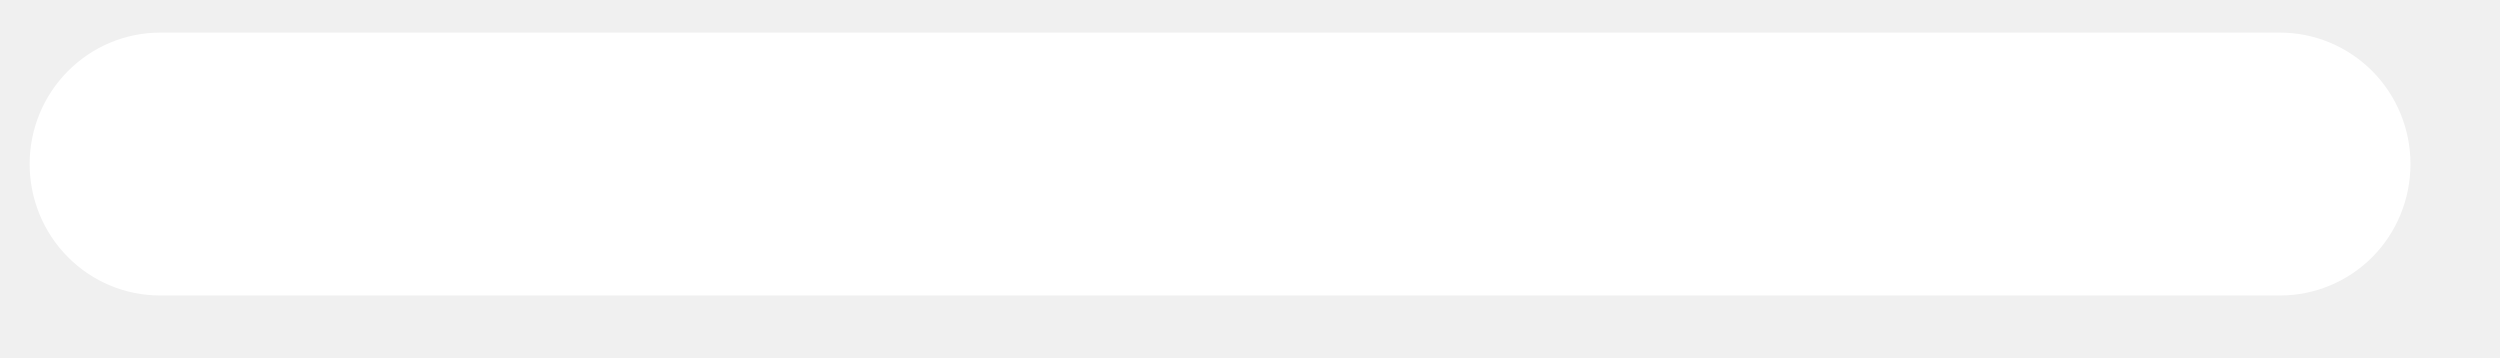
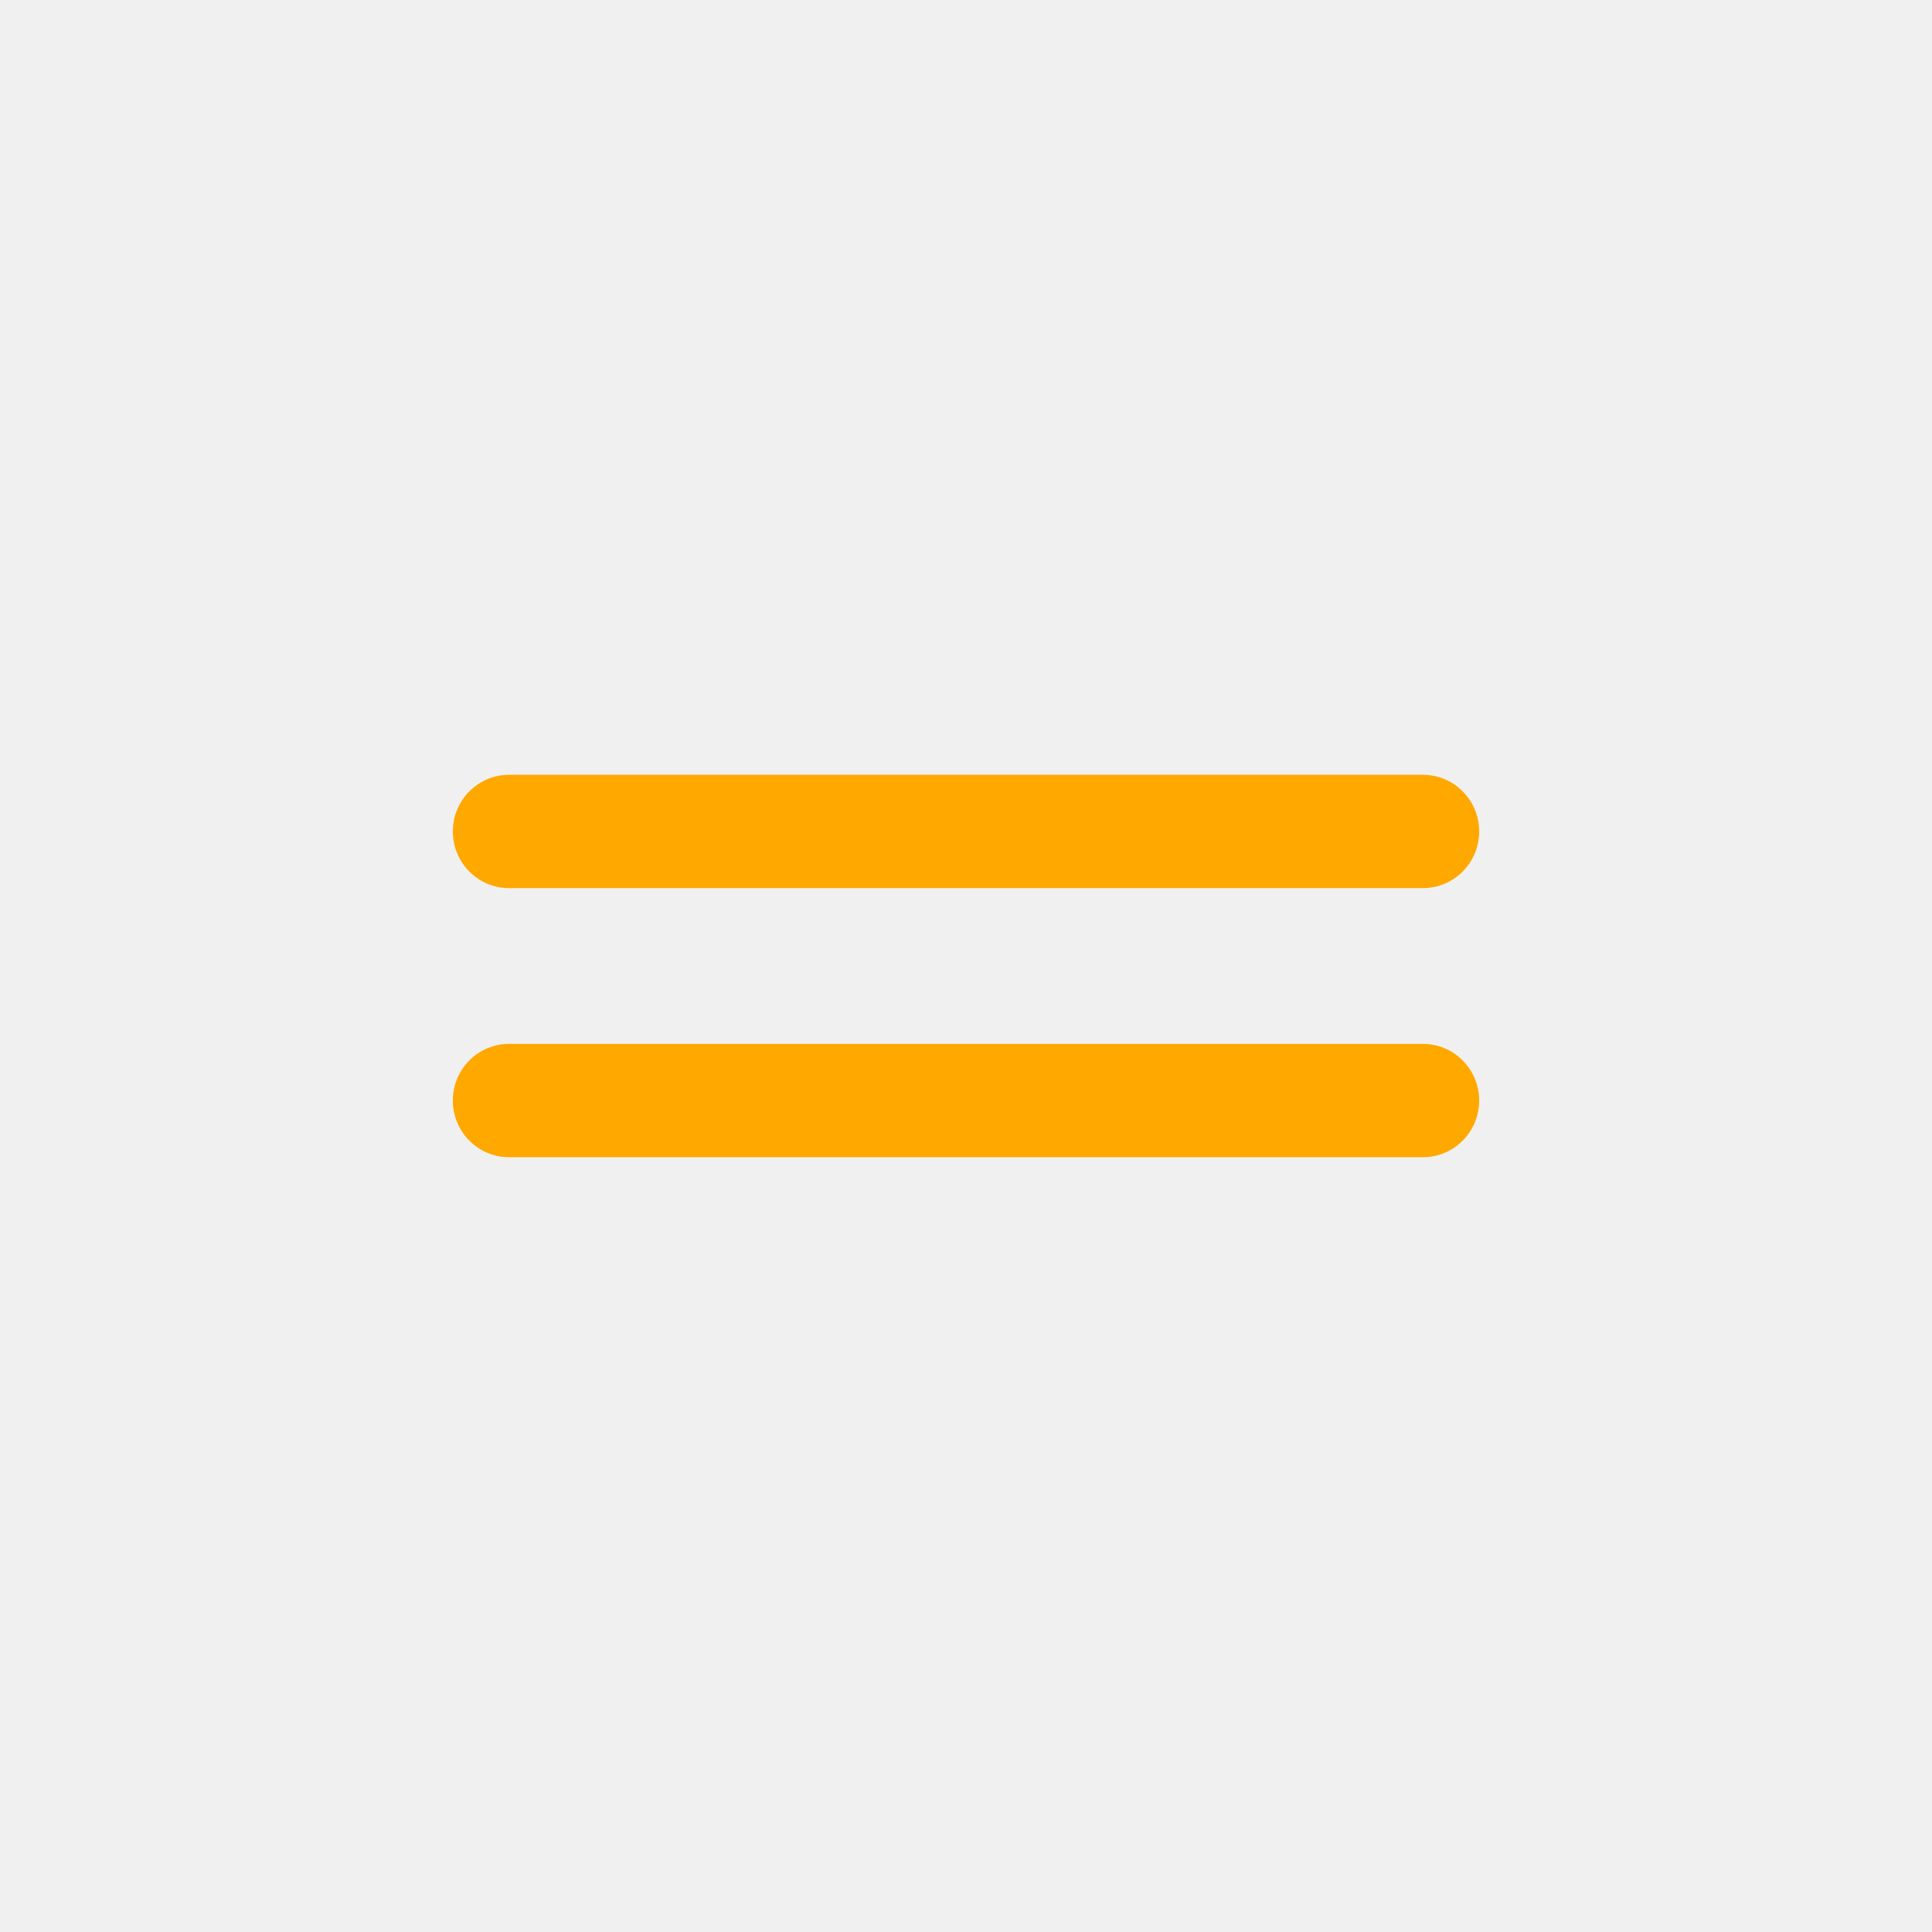
- <svg xmlns="http://www.w3.org/2000/svg" width="21" height="3" viewBox="0 0 21 3" fill="none">
-   <path d="M19.153 2.482H1.344C1.054 2.482 0.775 2.366 0.57 2.159C0.364 1.952 0.249 1.671 0.249 1.378C0.249 1.085 0.364 0.805 0.57 0.598C0.775 0.391 1.054 0.274 1.344 0.274L19.153 0.274C19.443 0.274 19.722 0.391 19.928 0.598C20.133 0.805 20.248 1.085 20.248 1.378C20.248 1.671 20.133 1.952 19.928 2.159C19.722 2.366 19.443 2.482 19.153 2.482Z" fill="white" />
+ <svg xmlns="http://www.w3.org/2000/svg" width="32" height="32" viewBox="0 0 32 32" fill="none">
+   <g clip-path="url(#clip0_177177_2588)">
+     <path d="M23.569 19.167L8.432 19.167C8.184 19.167 7.948 19.068 7.773 18.892C7.598 18.716 7.5 18.477 7.5 18.228C7.5 17.98 7.598 17.741 7.773 17.565C7.948 17.389 8.184 17.29 8.432 17.29L23.569 17.29C23.816 17.29 24.052 17.389 24.227 17.565C24.402 17.741 24.5 17.98 24.5 18.228C24.5 18.477 24.402 18.716 24.227 18.892C24.052 19.068 23.816 19.167 23.569 19.167Z" fill="#FFA800" />
+     <path d="M23.569 14.71L8.432 14.71C8.184 14.71 7.948 14.611 7.773 14.435C7.598 14.259 7.5 14.02 7.5 13.771C7.5 13.523 7.598 13.284 7.773 13.108C7.948 12.932 8.184 12.833 8.432 12.833L23.569 12.833C23.816 12.833 24.052 12.932 24.227 13.108C24.402 13.284 24.5 13.523 24.5 13.771C24.5 14.02 24.402 14.259 24.227 14.435C24.052 14.611 23.816 14.71 23.569 14.71Z" fill="#FFA800" />
+   </g>
+   <defs>
+     <clipPath id="clip0_177177_2588">
+       <rect width="17" height="6.333" fill="white" transform="translate(7.5 12.8333)" />
+     </clipPath>
+   </defs>
</svg>
